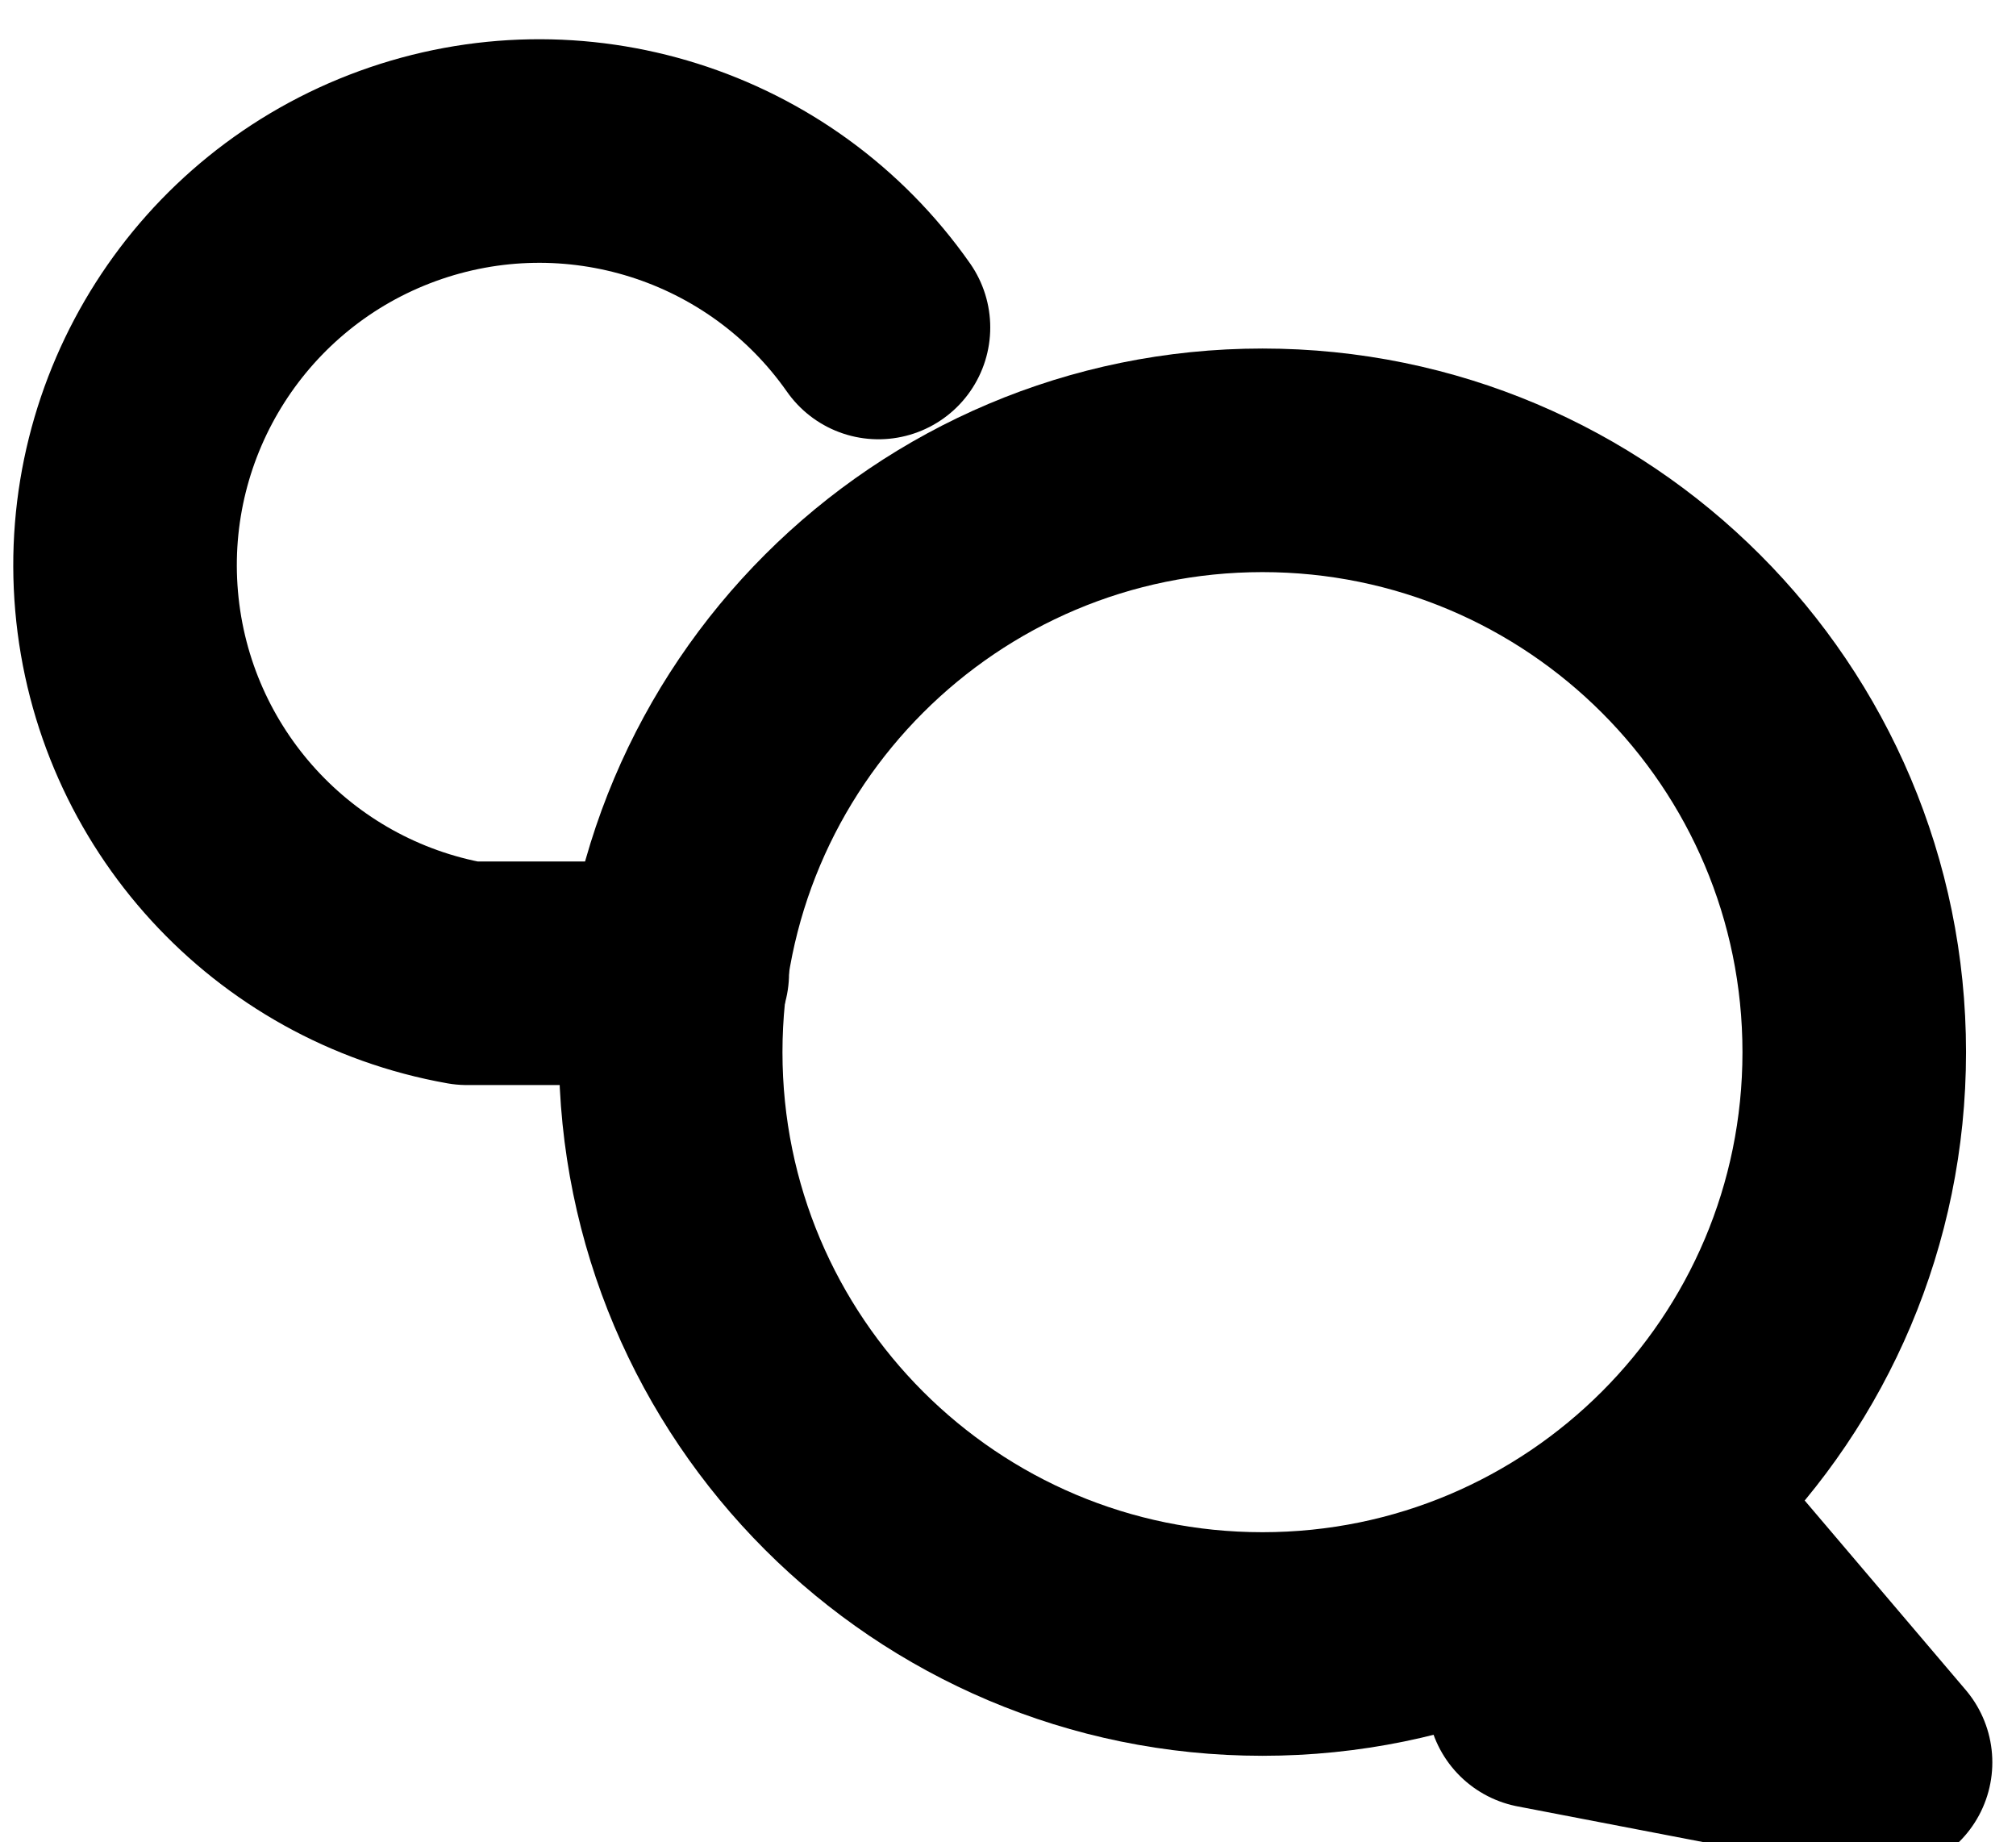
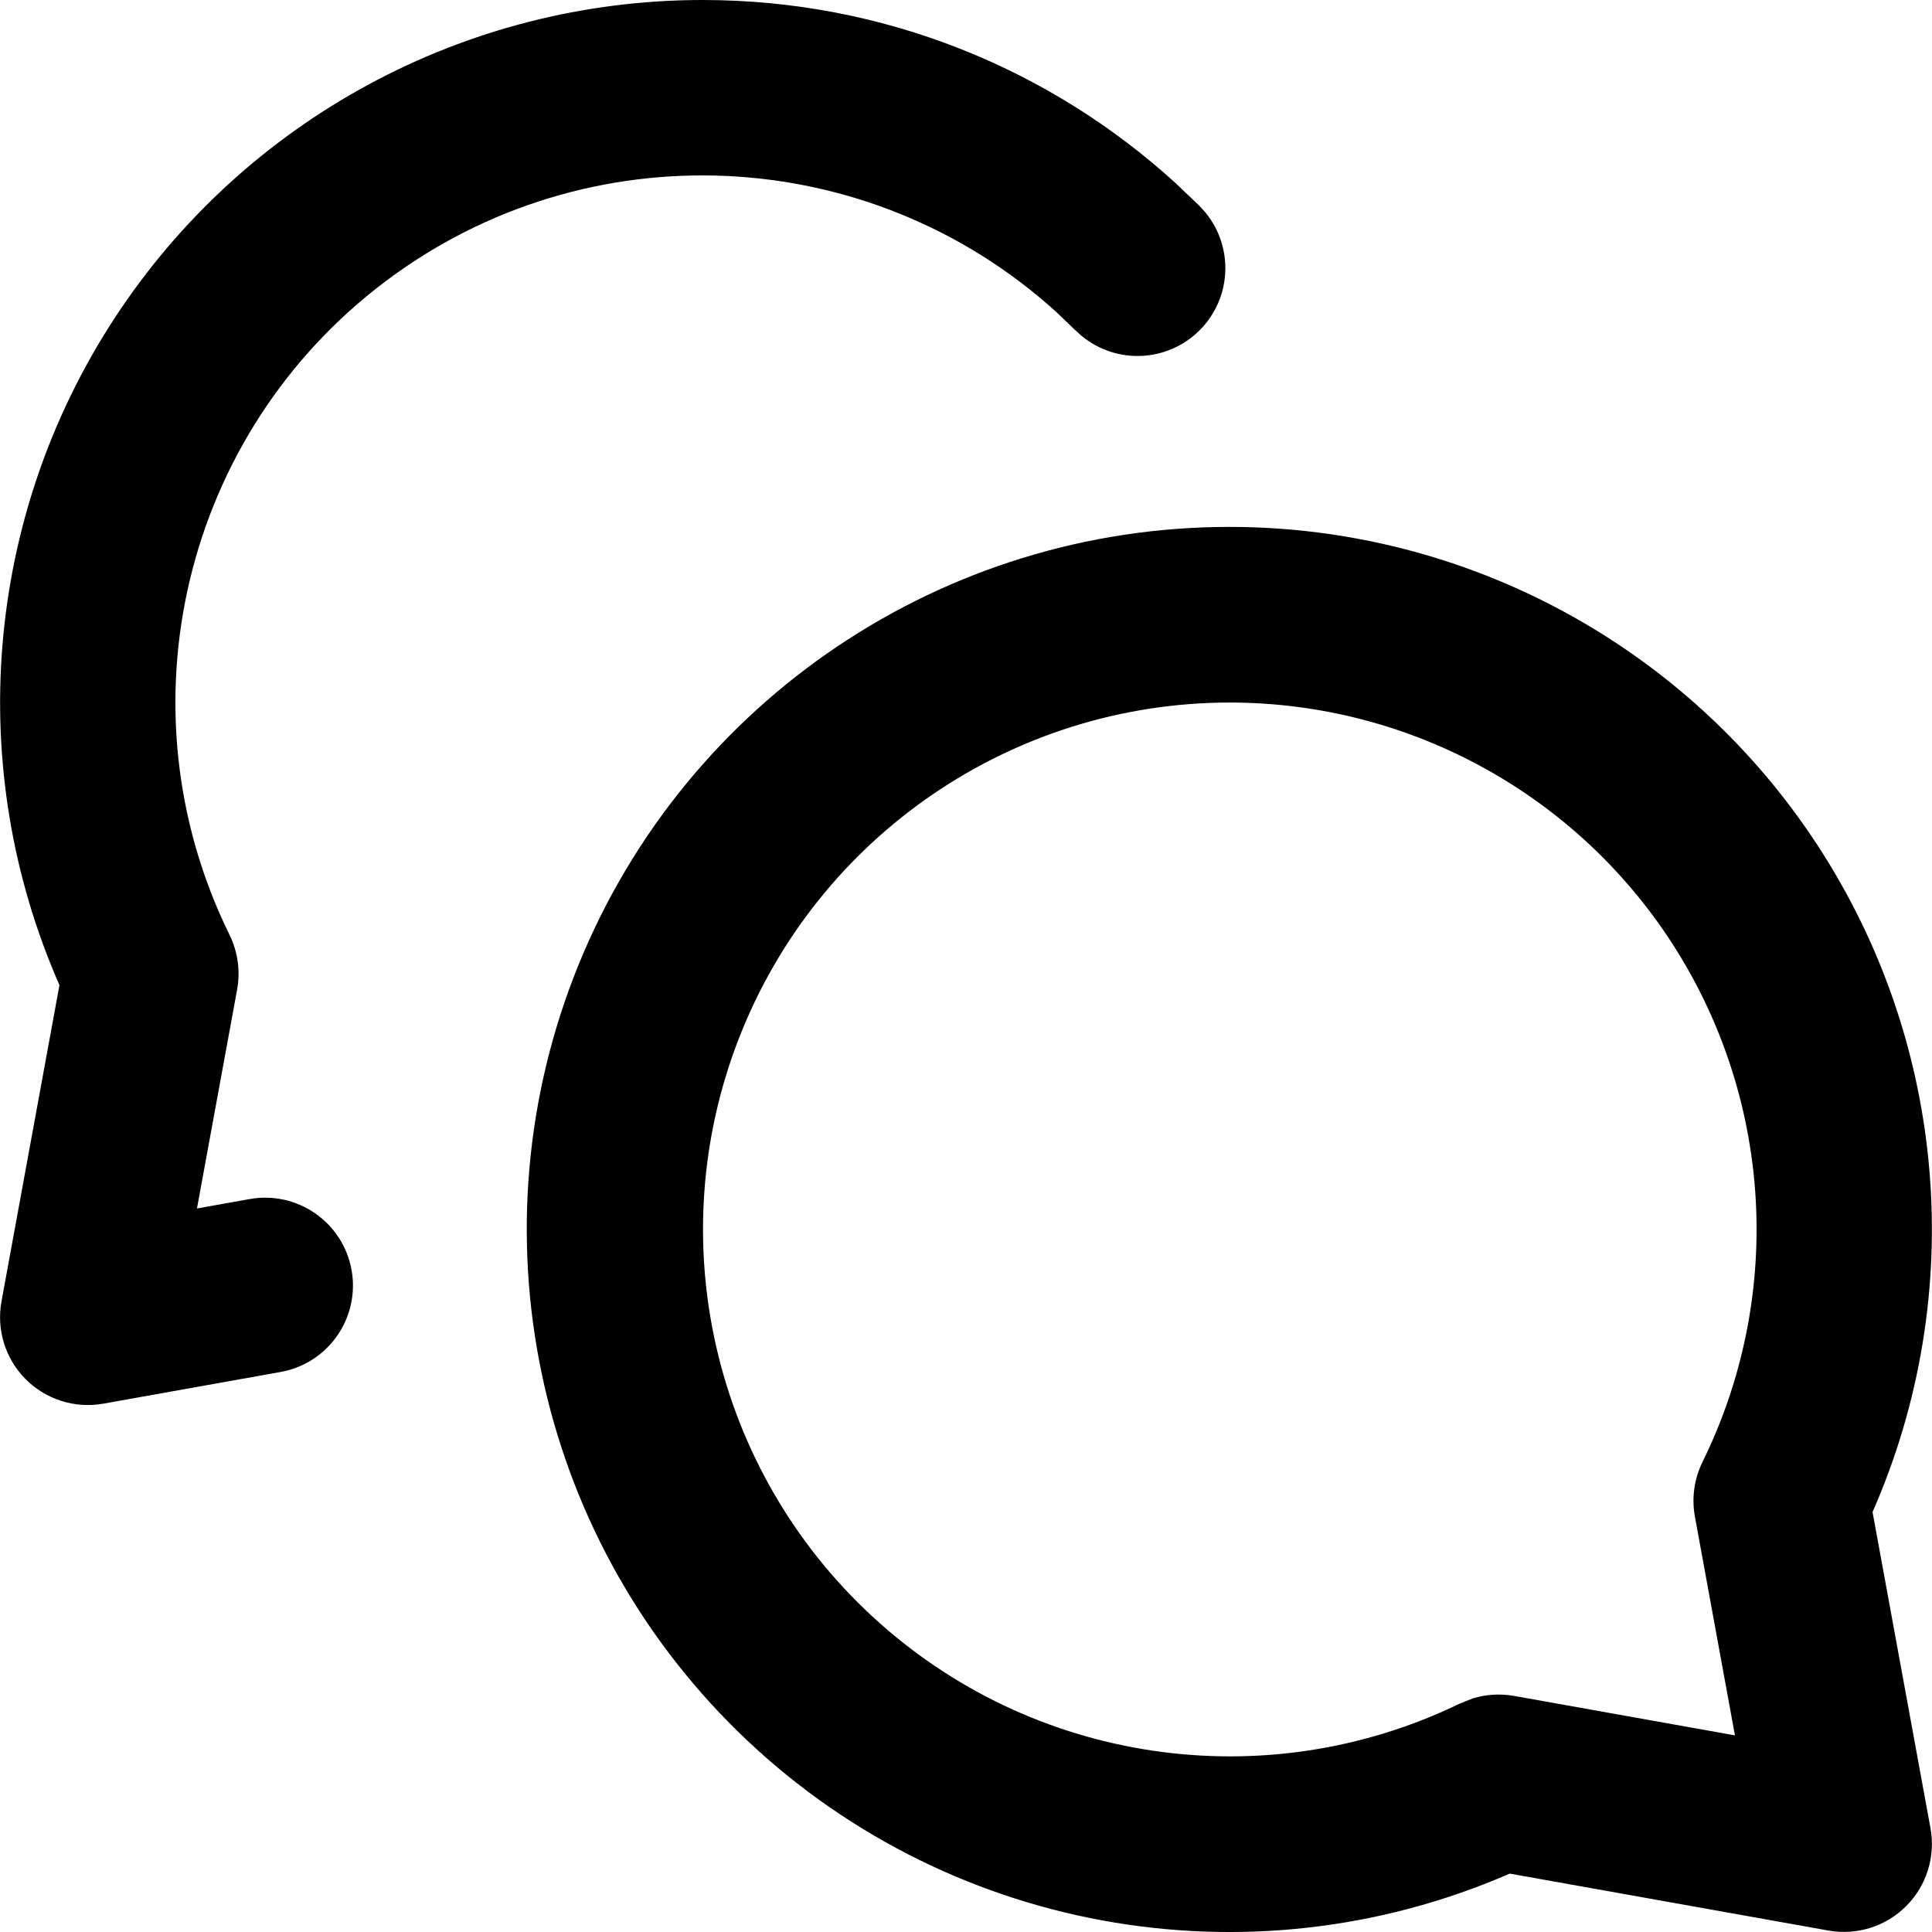
- <svg xmlns="http://www.w3.org/2000/svg" viewBox="0 0 15.33 14" width="15.33" height="14" fill="none">
-   <g stroke="currentColor" stroke-linecap="round" stroke-linejoin="round" stroke-width="1.7">
-     <path d="M6.68 2.49A3.15 3.15 0 1 0 3.55 7.4h1.6" />
-     <circle cx="9.6" cy="8" r="4.5" />
-     <path d="M12.6 11.4 14.3 13.4l-2.6-.5" />
-   </g>
+ <svg xmlns="http://www.w3.org/2000/svg" viewBox="1 1 22 22" width="22" height="22">
+   <path fill="currentColor" d="M15 7a8 8 0 0 1 7.323 11.218l.66 3.601a1.002 1.002 0 0 1-1.159 1.165l-3.632-.649A8 8 0 1 1 15 7zm0 2a6 6 0 1 0 2.625 11.398l.146-.058c.151-.046.31-.056.467-.029l2.518.45-.456-2.492a1.002 1.002 0 0 1 .087-.622A6 6 0 0 0 15 9zM9 1c2.07 0 3.959.788 5.379 2.078l.278.265.069.076a1 1 0 0 1-1.408 1.407l-.076-.068-.208-.2a6 6 0 0 0-9.42 7.088c.094.193.125.411.086.623l-.457 2.492.6-.107a1 1 0 0 1 .352 1.969l-2.02.361a1 1 0 0 1-1.158-1.165l.66-3.601A8 8 0 0 1 9 1z" />
</svg>
